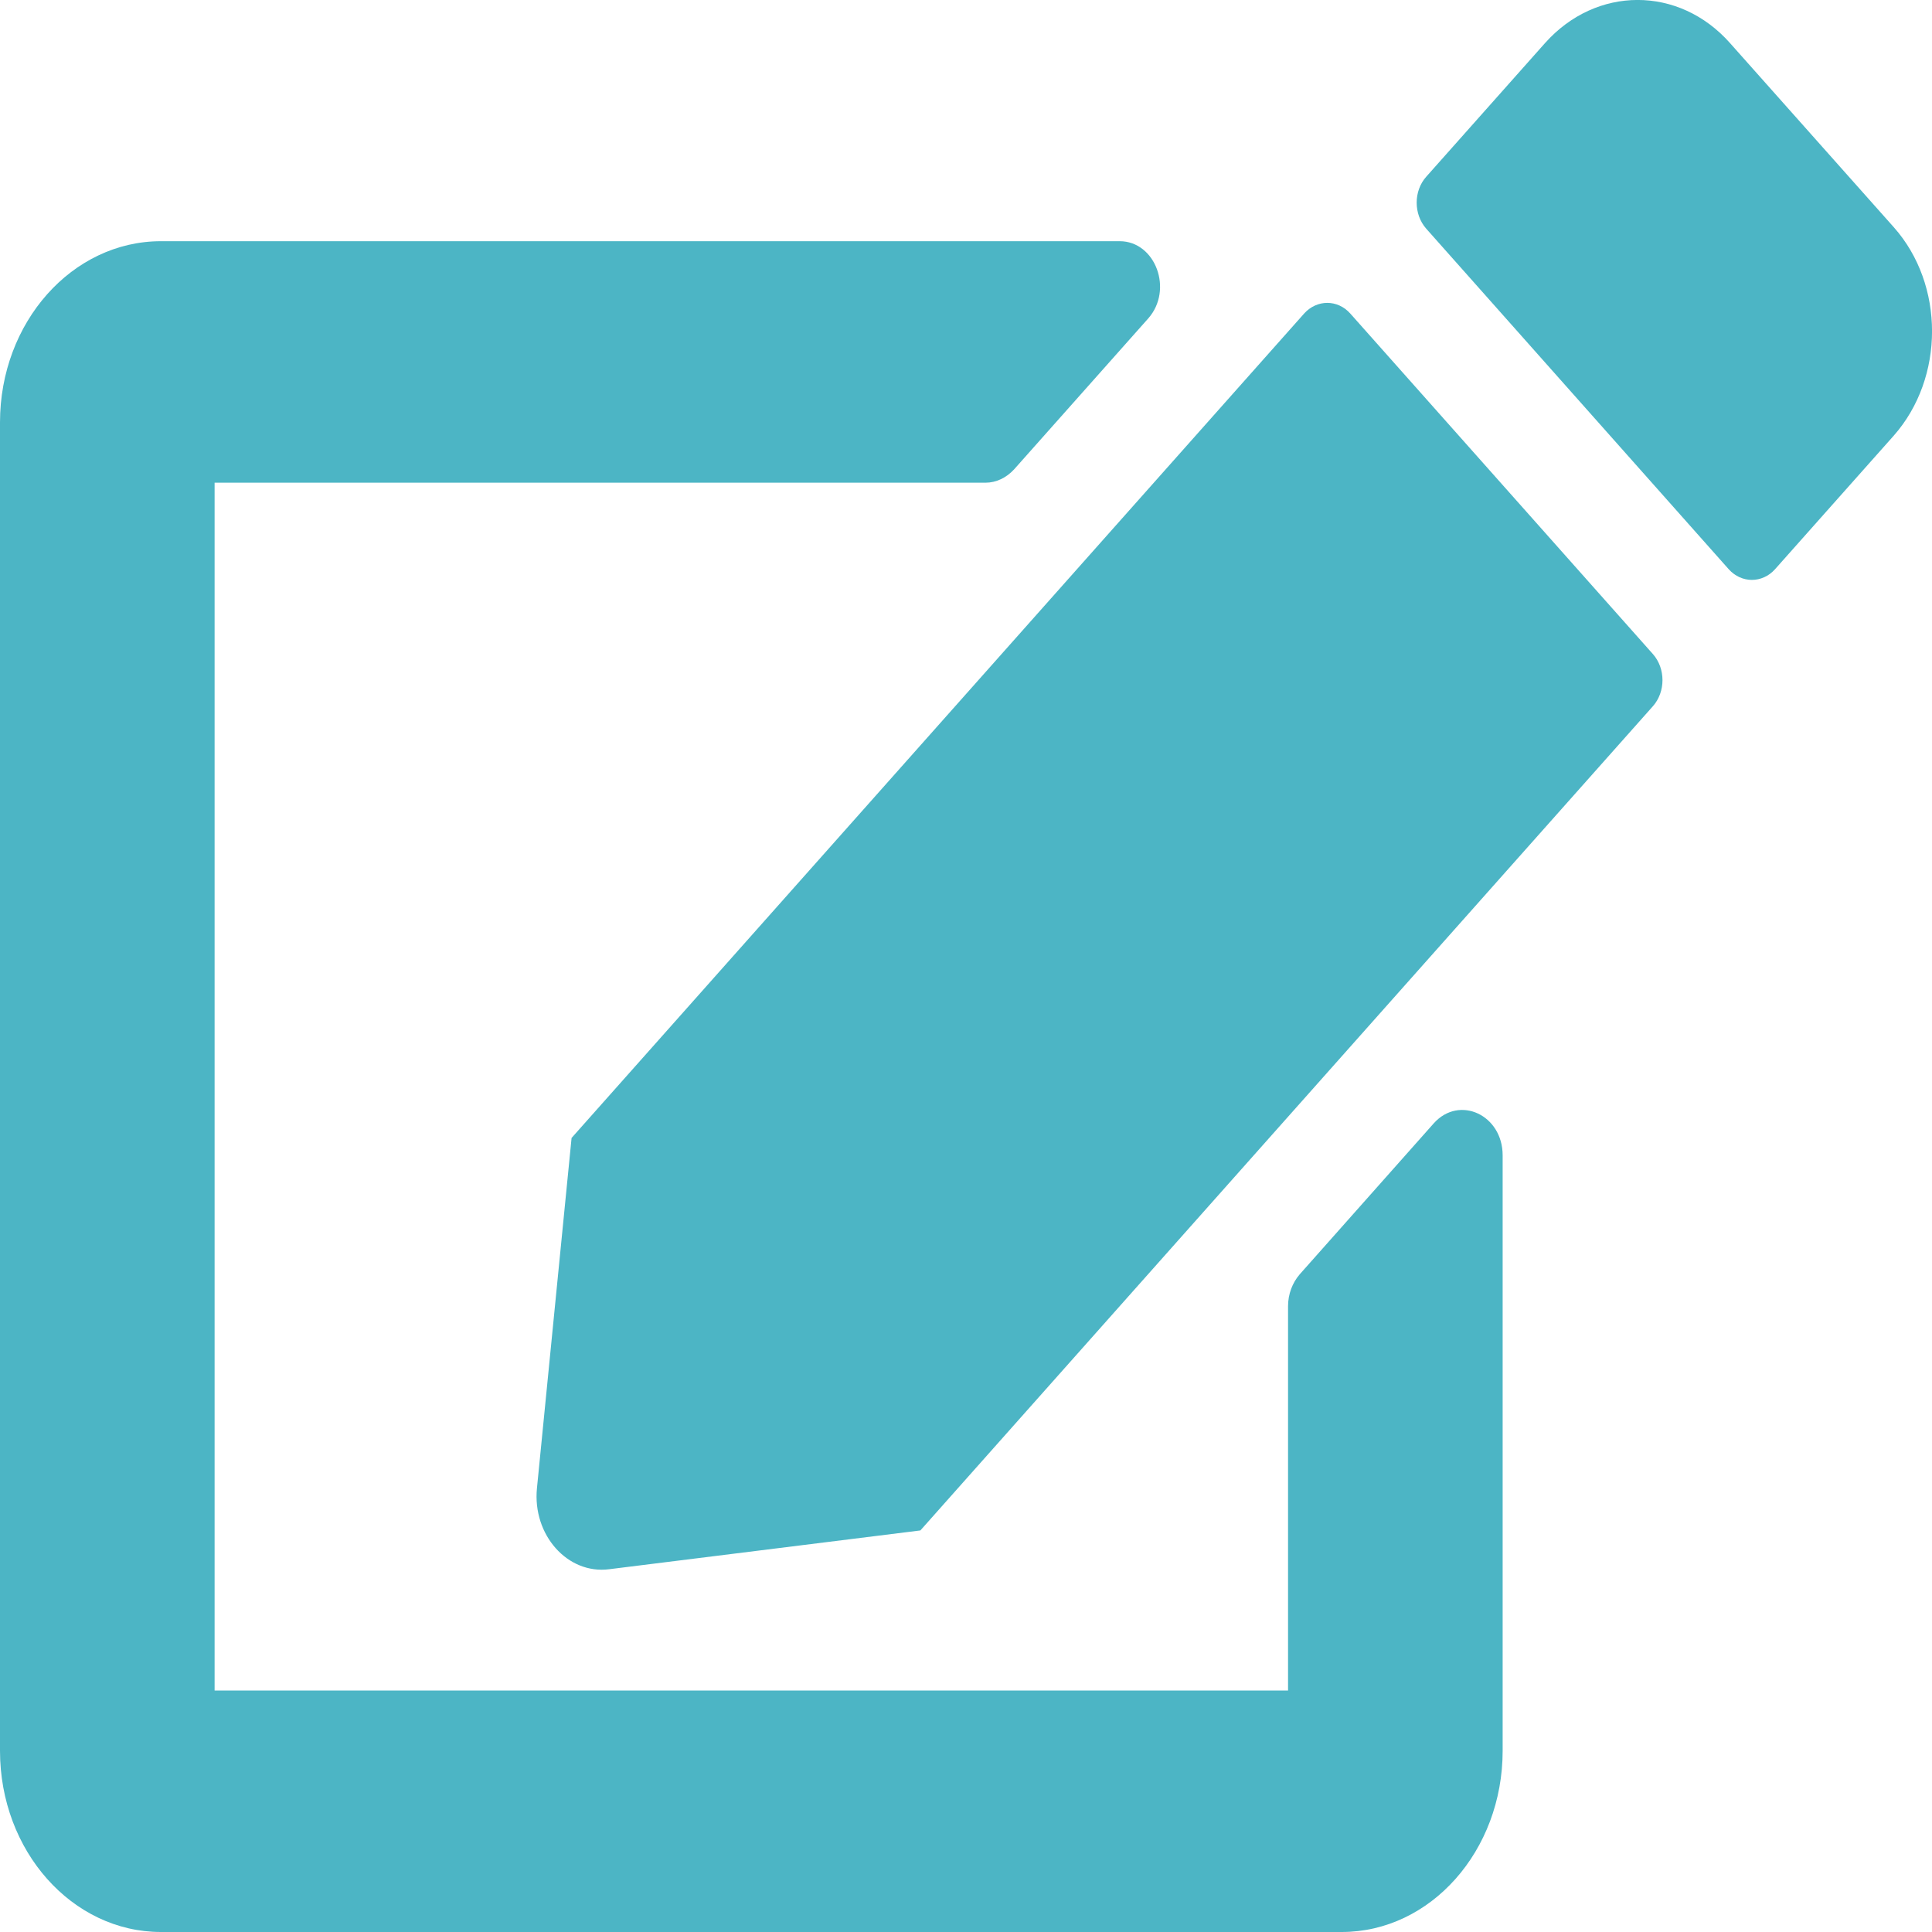
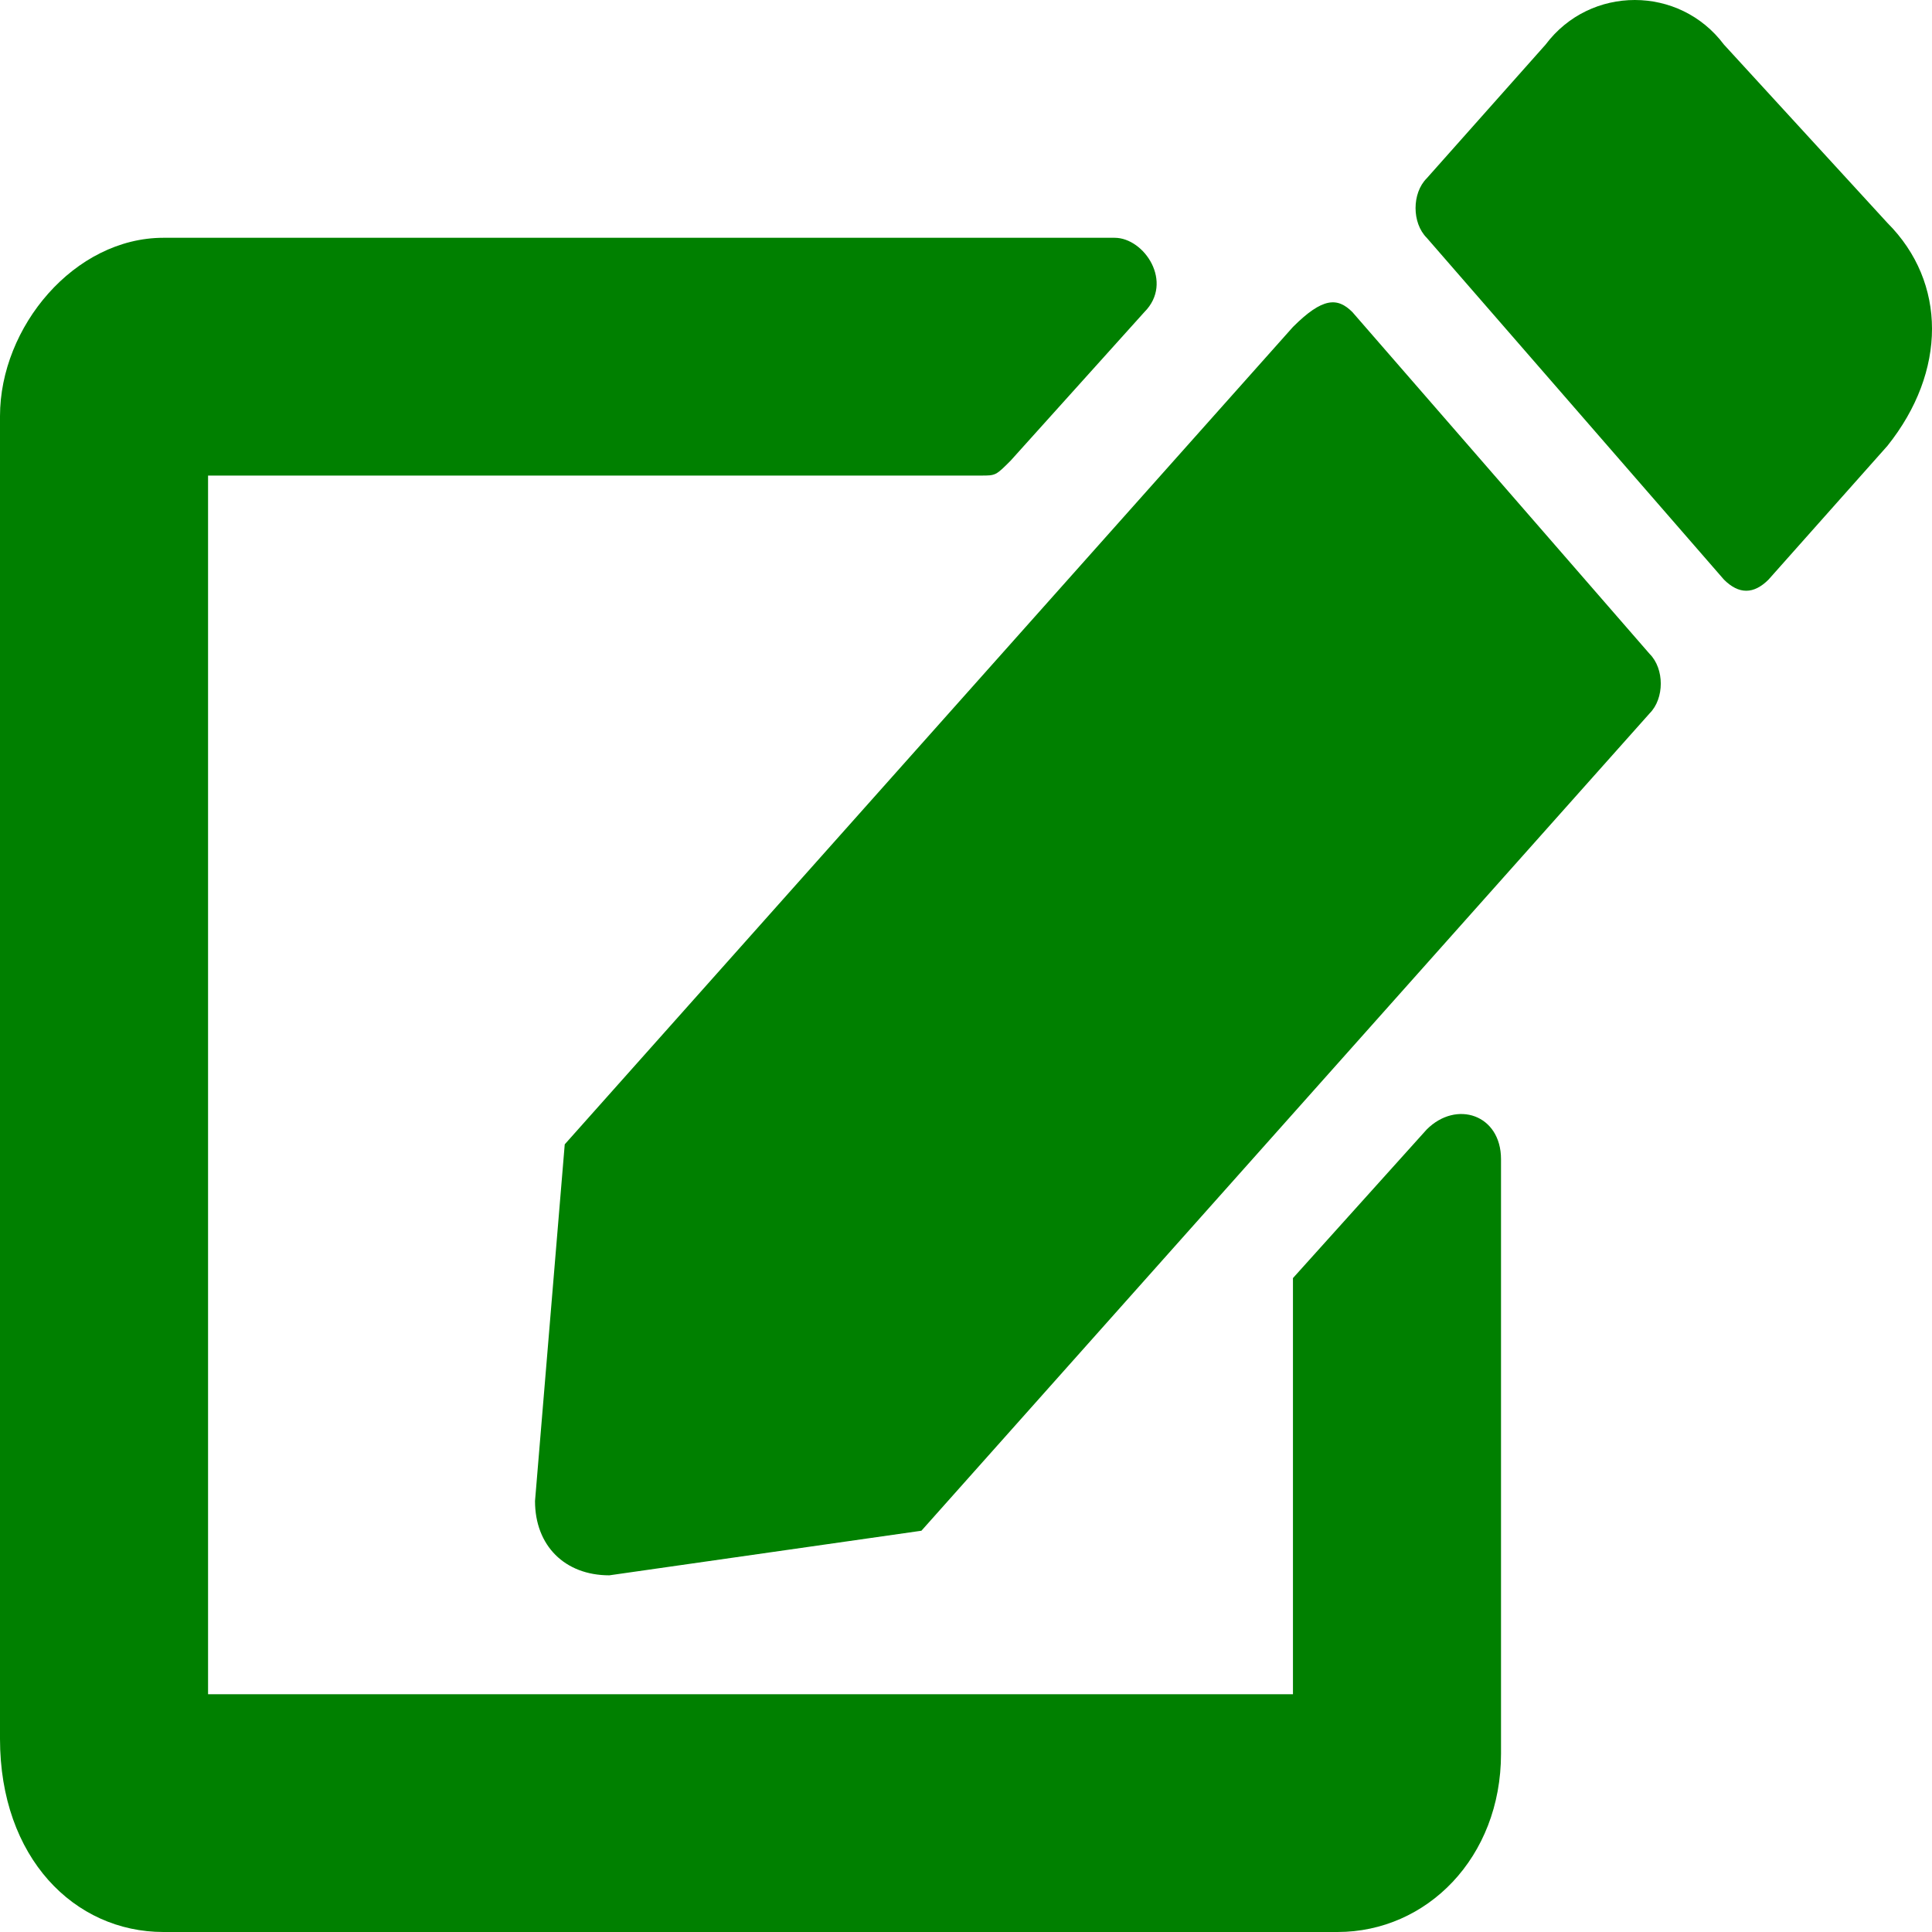
- <svg xmlns="http://www.w3.org/2000/svg" viewBox="0 0 13 13" fill="none">
-   <path d="M9.086 2.11L11.122 4.401C11.208 4.498 11.208 4.655 11.122 4.752L6.193 10.298L4.099 10.559C3.819 10.595 3.582 10.328 3.613 10.014L3.846 7.657L8.775 2.11C8.861 2.014 9.001 2.014 9.086 2.11ZM12.743 1.529L11.641 0.29C11.298 -0.097 10.741 -0.097 10.396 0.29L9.597 1.189C9.511 1.285 9.511 1.442 9.597 1.539L11.632 3.83C11.718 3.926 11.858 3.926 11.944 3.83L12.743 2.931C13.086 2.542 13.086 1.915 12.743 1.529ZM8.667 8.789V11.375H1.444V3.248H6.631C6.703 3.248 6.771 3.215 6.823 3.159L7.726 2.143C7.897 1.95 7.775 1.623 7.534 1.623H1.083C0.485 1.623 0 2.169 0 2.842V11.781C0 12.454 0.485 13 1.083 13H9.028C9.626 13 10.111 12.454 10.111 11.781V7.774C10.111 7.502 9.82 7.367 9.648 7.558L8.746 8.574C8.696 8.632 8.667 8.708 8.667 8.789Z" fill="#4CB5C5" />
+ <svg xmlns="http://www.w3.org/2000/svg" version="1.1" id="Layer_1" x="0px" y="0px" viewBox="0 0 13 13" style="enable-background:new 0 0 13 13;" xml:space="preserve">
+   <style type="text/css">
+ 	.st0{fill:#008000;}
+ </style>
+   <path class="st0" d="M9.1,2.1l2,2.3c0.1,0.1,0.1,0.3,0,0.4l-4.9,5.5l-2.1,0.3c-0.3,0-0.5-0.2-0.5-0.5l0.2-2.4l4.9-5.5  C8.9,2,9,2,9.1,2.1z M12.7,1.5l-1.1-1.2c-0.3-0.4-0.9-0.4-1.2,0L9.6,1.2c-0.1,0.1-0.1,0.3,0,0.4l2,2.3c0.1,0.1,0.2,0.1,0.3,0  l0.8-0.9C13.1,2.5,13.1,1.9,12.7,1.5z M8.7,8.8v2.6H1.4V3.2h5.2c0.1,0,0.1,0,0.2-0.1l0.9-1c0.2-0.2,0-0.5-0.2-0.5H1.1  C0.5,1.6,0,2.2,0,2.8v8.9C0,12.5,0.5,13,1.1,13H9c0.6,0,1.1-0.5,1.1-1.2v-4c0-0.3-0.3-0.4-0.5-0.2l-0.9,1C8.7,8.6,8.7,8.7,8.7,8.8z" />
</svg>
